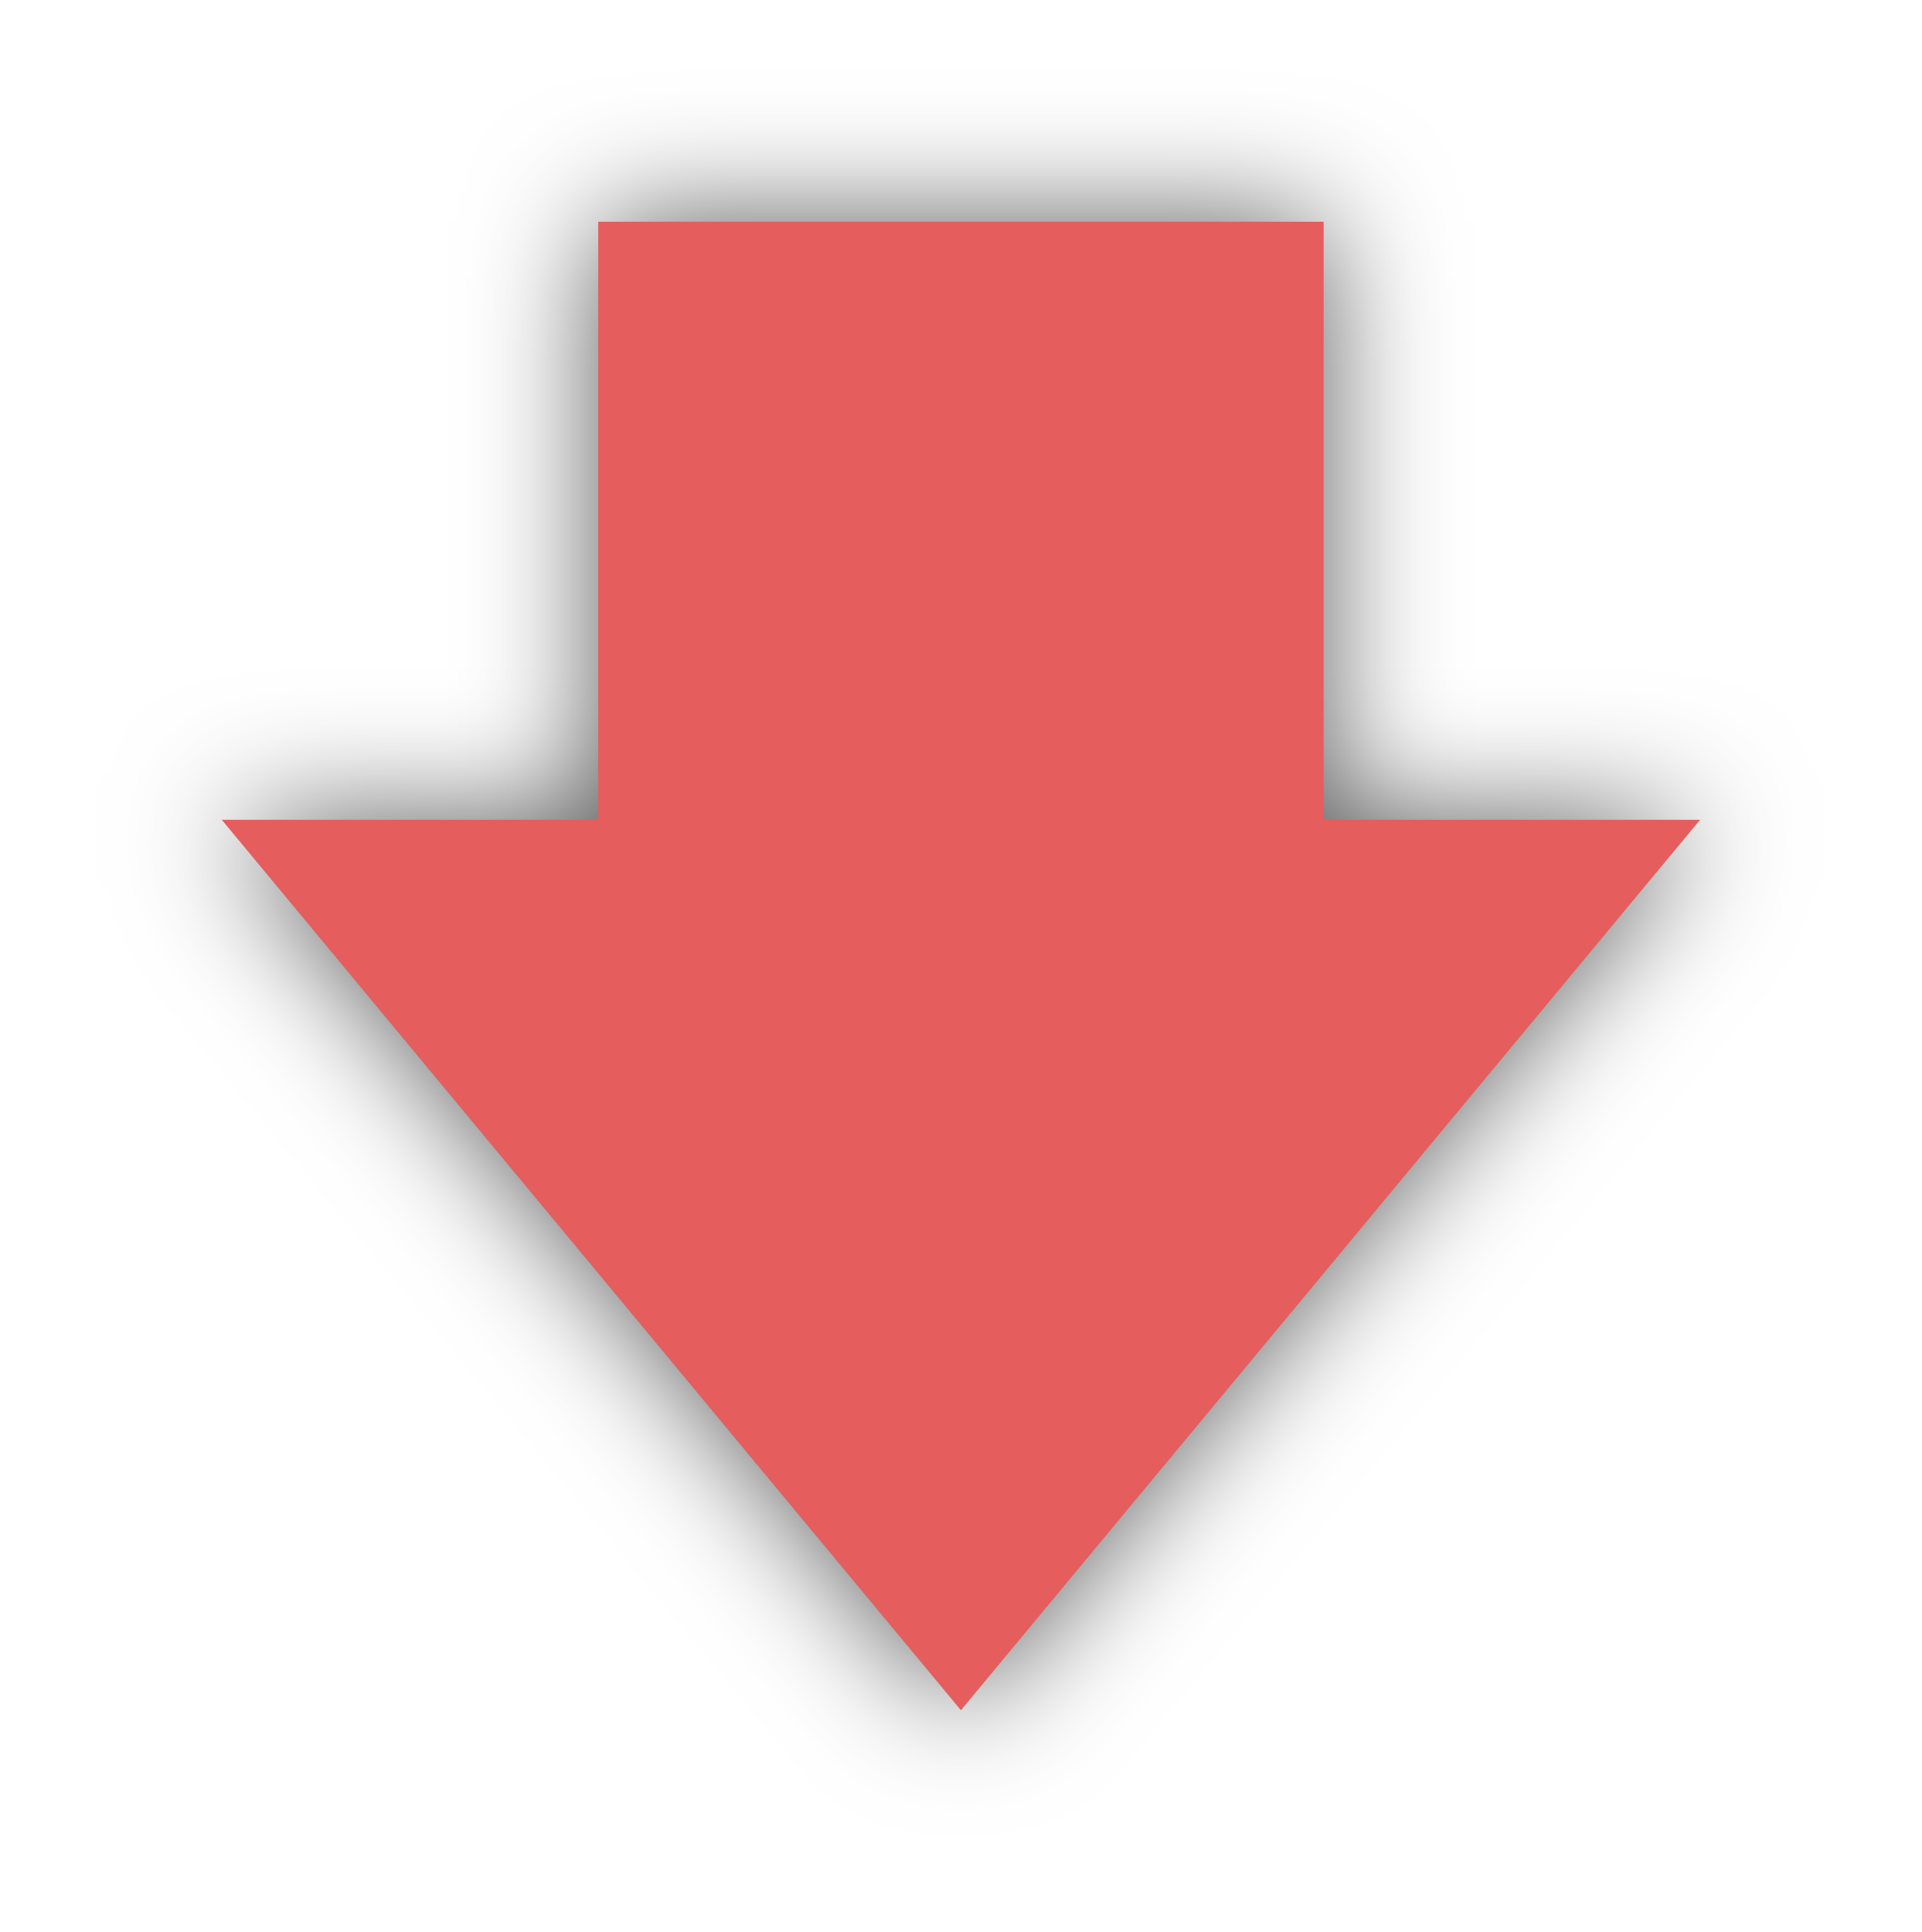
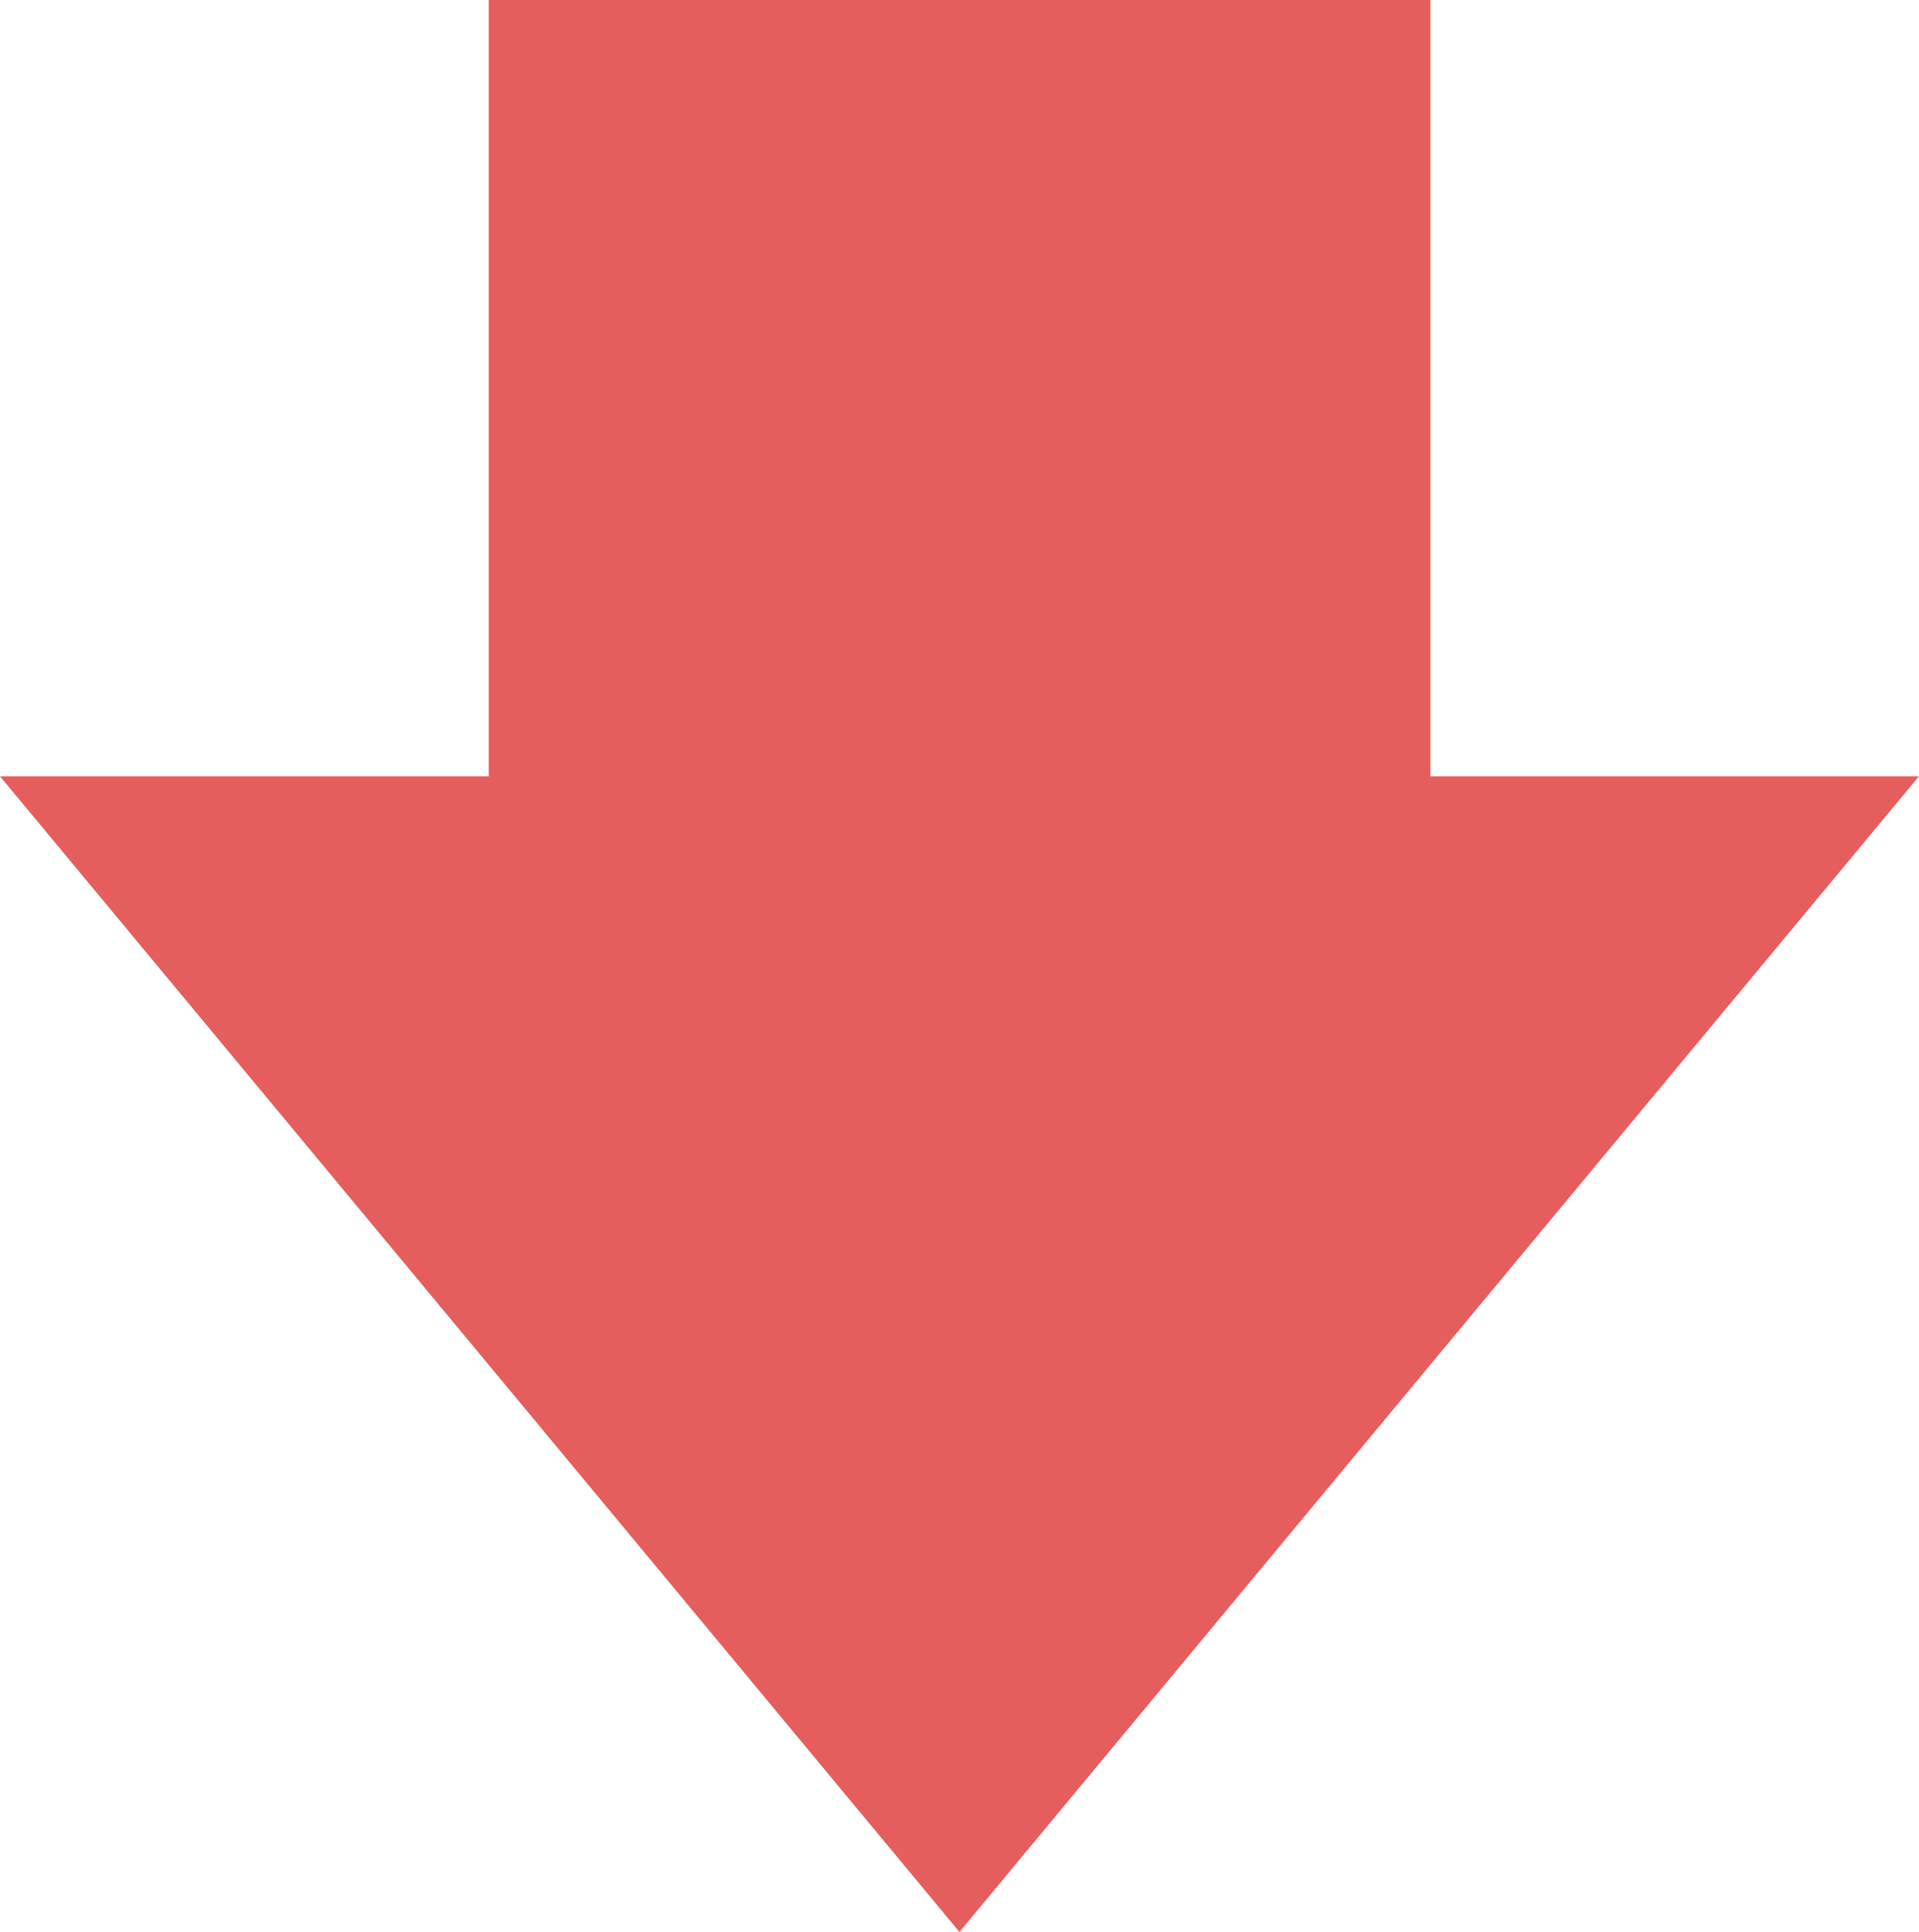
- <svg xmlns="http://www.w3.org/2000/svg" style="isolation:isolate" viewBox="3869.326 -734.1 26 26.138" width="26" height="26.138">
-   <defs>
-     <filter id="1jOEosWGFbux43ubx6aY9GRp9ydXnJxZ" x="-200%" y="-200%" width="400%" height="400%" filterUnits="objectBoundingBox" color-interpolation-filters="sRGB">
-       <feGaussianBlur in="SourceGraphic" stdDeviation="0.859" />
-       <feOffset dx="0" dy="0" result="pf_100_offsetBlur" />
-       <feFlood flood-color="#000000" flood-opacity="0.65" />
-       <feComposite in2="pf_100_offsetBlur" operator="in" result="pf_100_dropShadow" />
-       <feBlend in="SourceGraphic" in2="pf_100_dropShadow" mode="normal" />
-     </filter>
-   </defs>
-   <g filter="url(#1jOEosWGFbux43ubx6aY9GRp9ydXnJxZ)">
-     <path d=" M 3887.233 -723.009 L 3887.233 -731.1 L 3877.419 -731.1 L 3877.419 -723.009 L 3872.326 -723.009 L 3877.326 -716.985 L 3882.326 -710.962 L 3887.326 -716.985 L 3892.326 -723.009 L 3887.233 -723.009 Z " fill="rgb(230,93,93)" />
-   </g>
+ <svg xmlns="http://www.w3.org/2000/svg" style="isolation:isolate" viewBox="3872.326 -731.1 10 10.069" width="10" height="10.069">
+   <path d=" M 3879.78 -727.054 L 3879.78 -731.1 L 3874.873 -731.1 L 3874.873 -727.054 L 3872.326 -727.054 L 3874.826 -724.043 L 3877.326 -721.031 L 3879.826 -724.043 L 3882.326 -727.054 L 3879.78 -727.054 Z " fill="rgb(230,93,93)" />
</svg>
